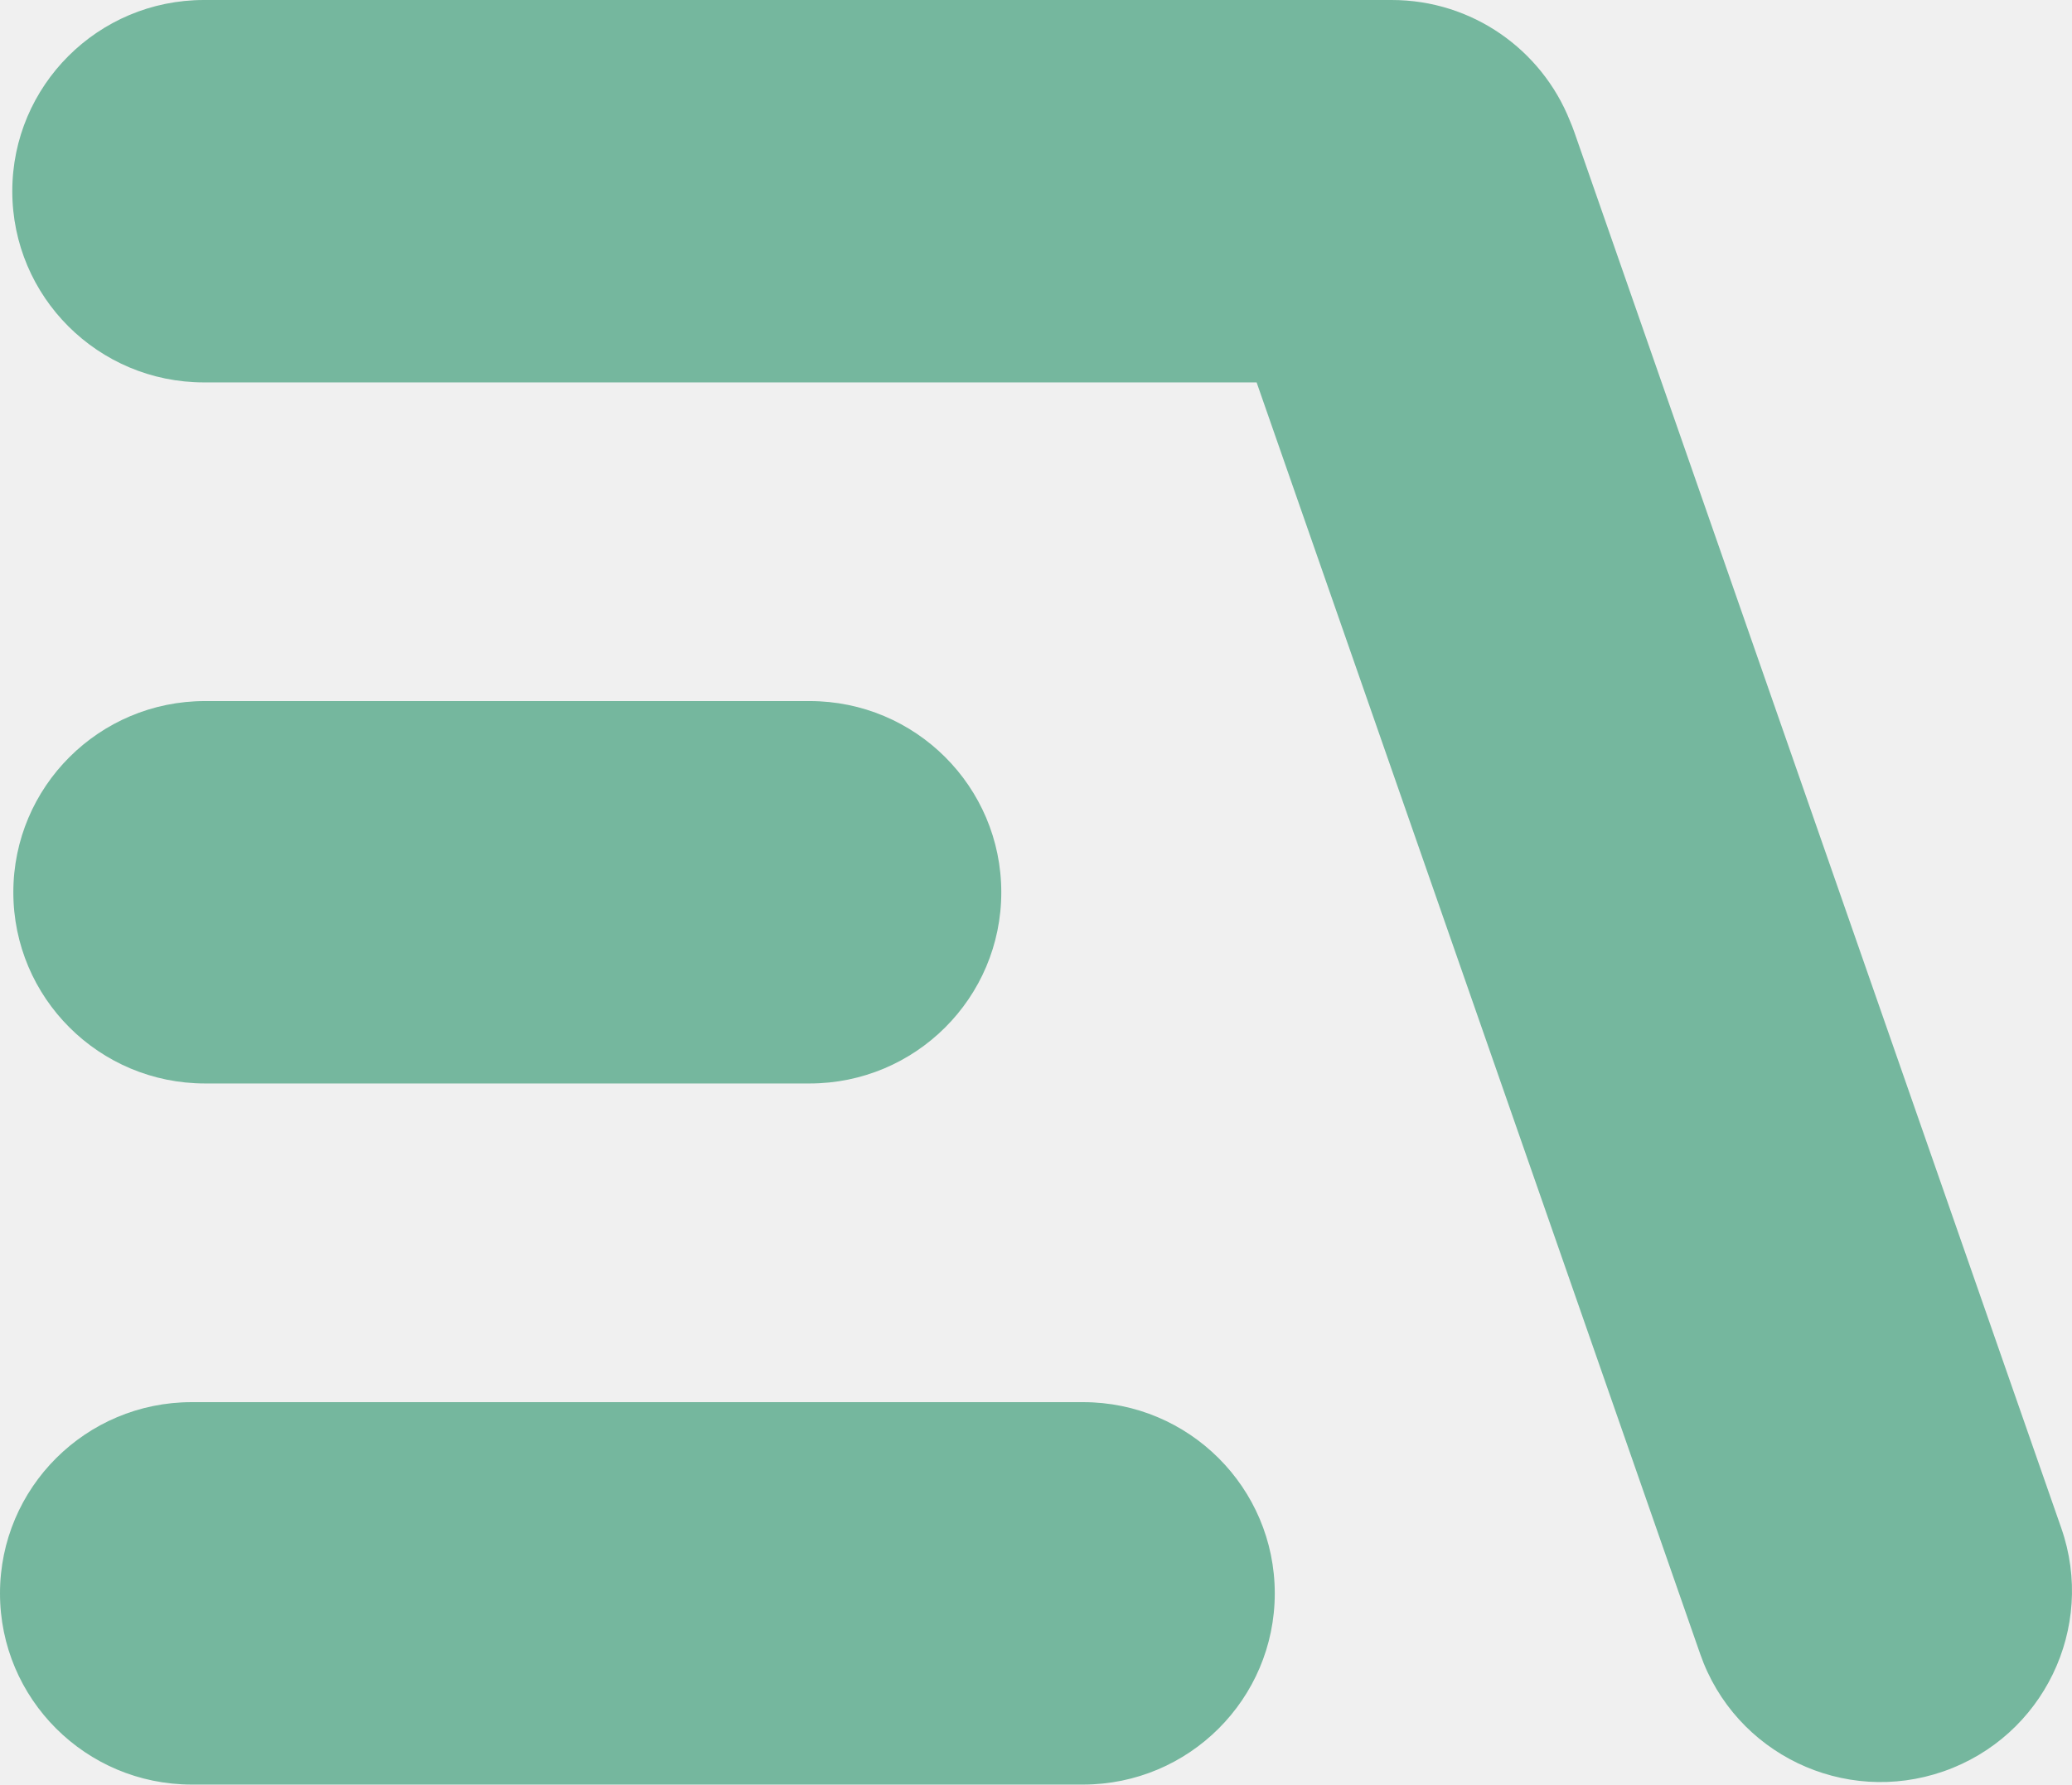
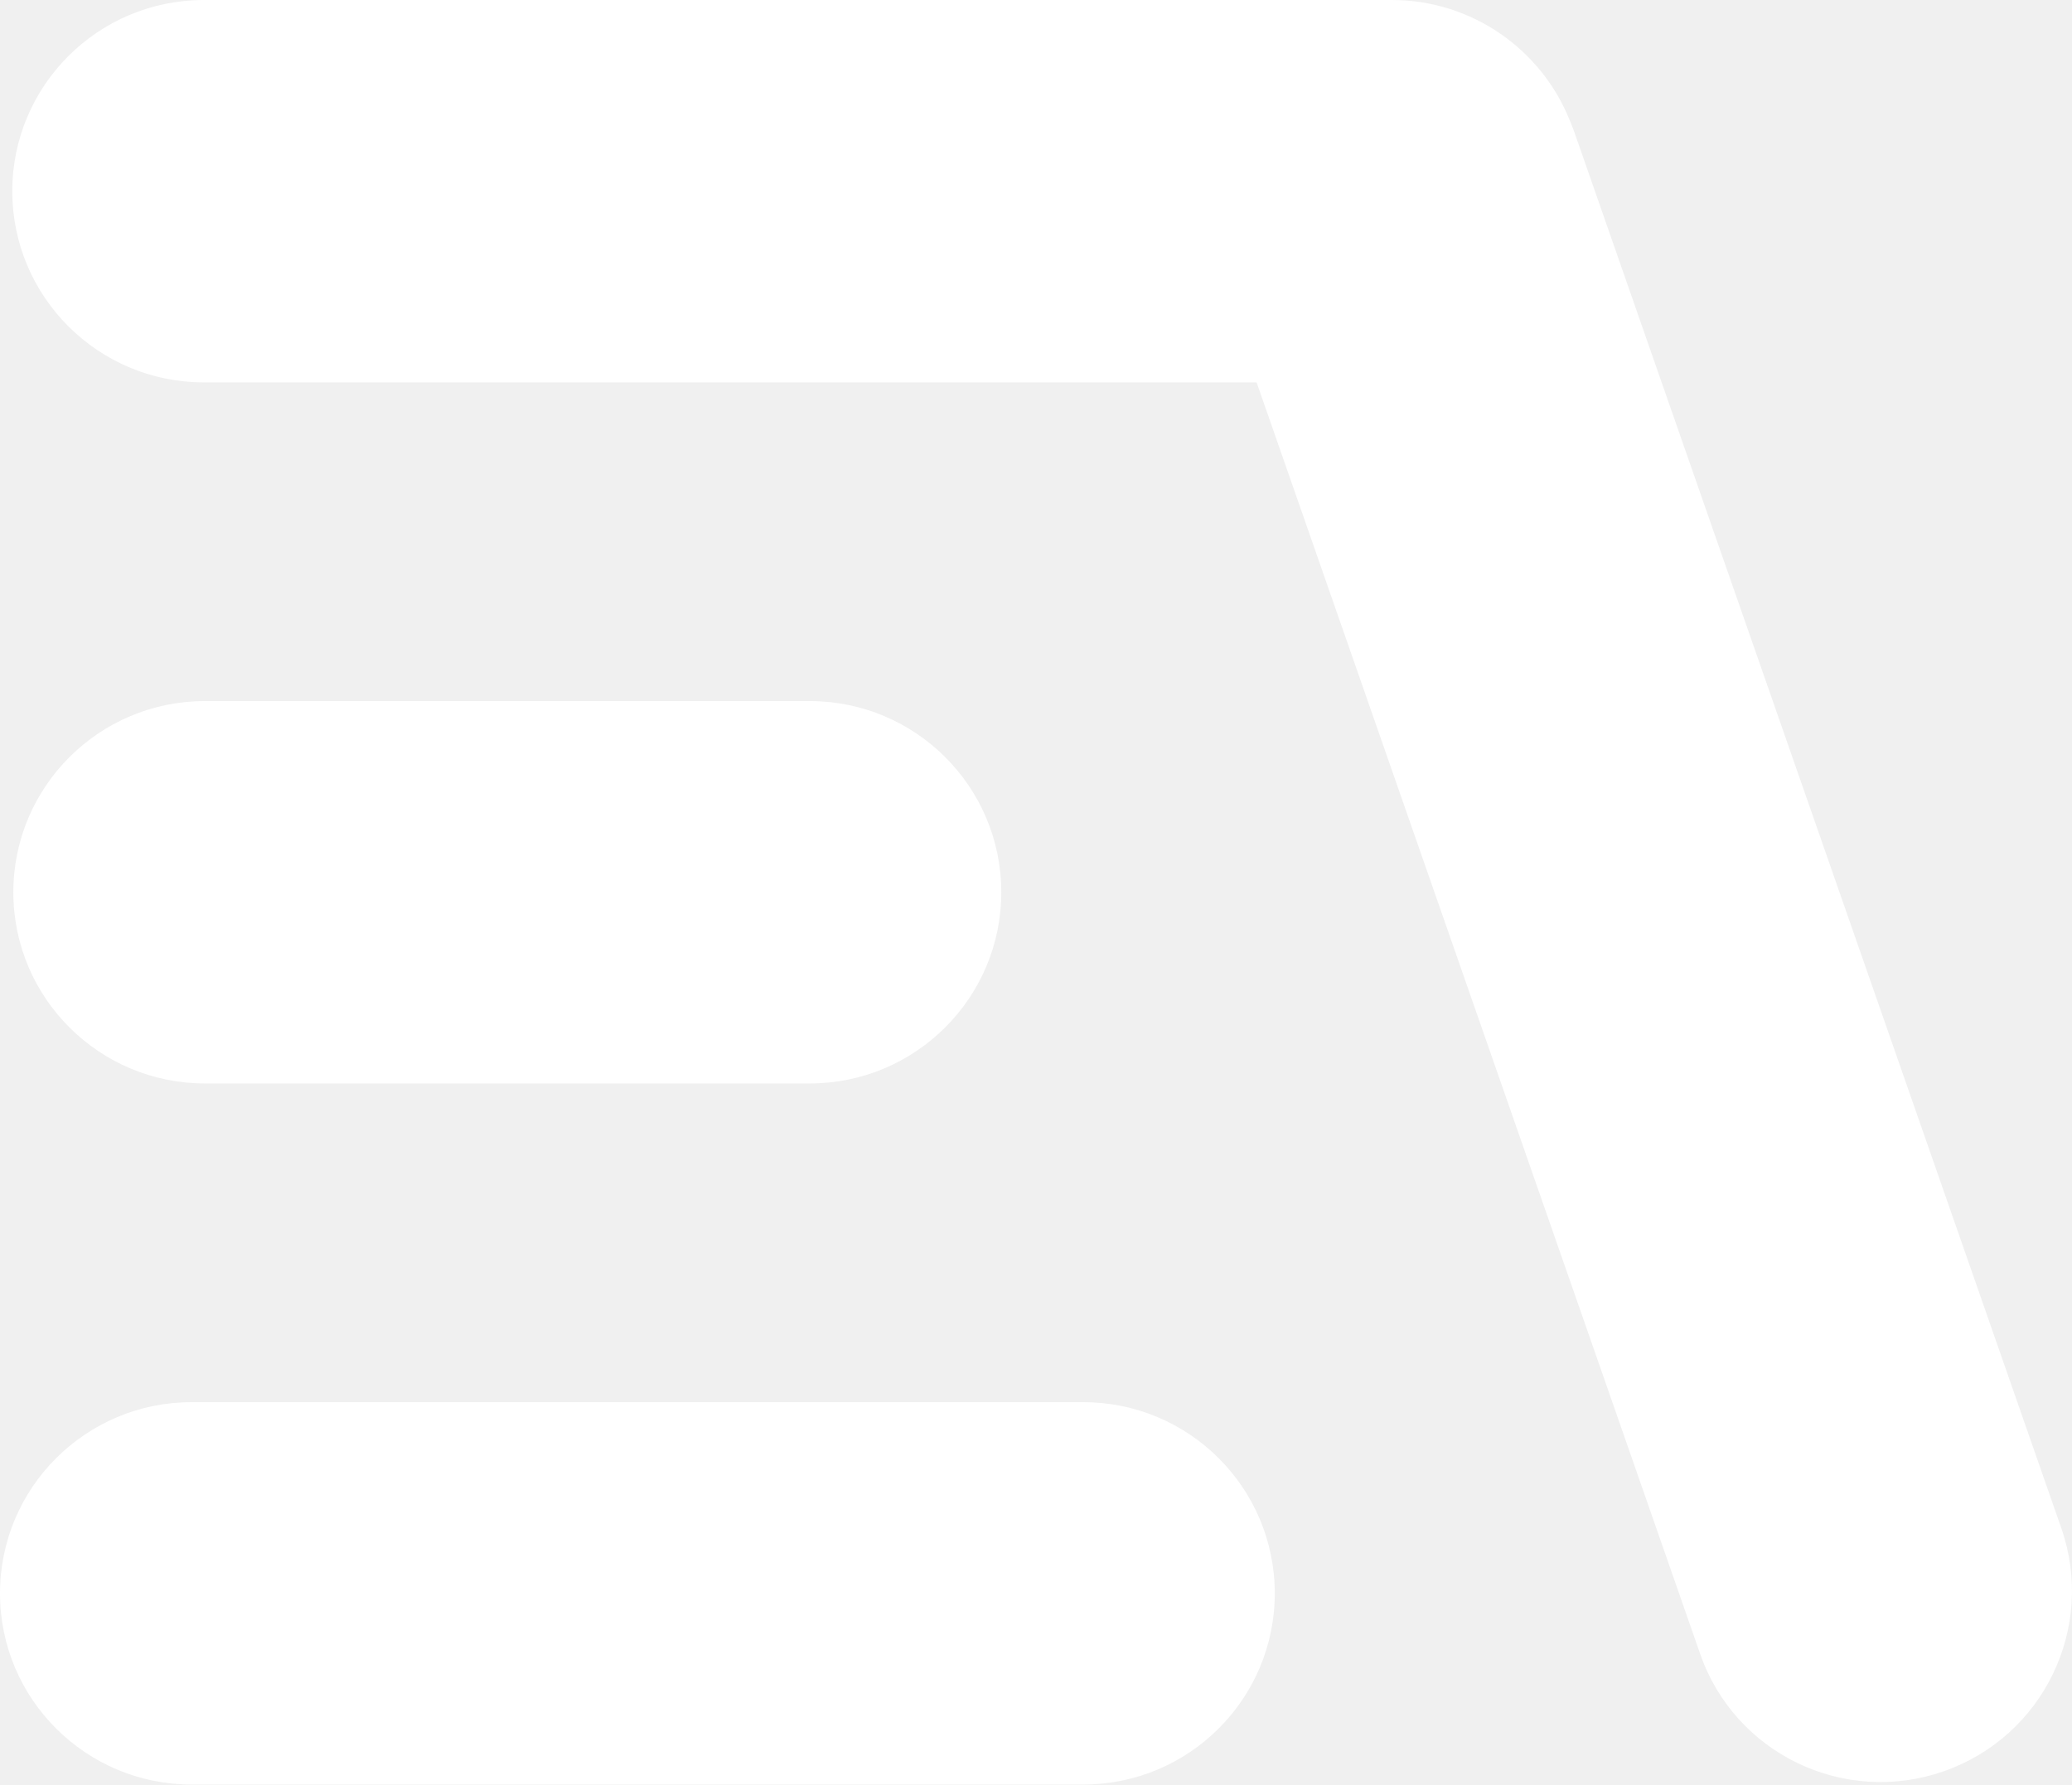
<svg xmlns="http://www.w3.org/2000/svg" width="101" height="87" viewBox="0 0 101 87" fill="none">
-   <path fill-rule="evenodd" clip-rule="evenodd" d="M61.254 18.643L82.878 80.64C84.57 85.492 89.882 88.05 94.742 86.355C99.603 84.659 102.171 79.352 100.479 74.501L76.754 6.477C76.682 6.271 76.604 6.069 76.519 5.872C75.145 2.431 71.775 0 67.836 0H9.943C4.783 0 0.599 4.173 0.599 9.321C0.599 14.47 4.783 18.643 9.943 18.643H61.254ZM62.139 77.679C62.139 72.531 57.956 68.357 52.795 68.357H9.344C4.184 68.357 0 72.531 0 77.679C0 82.827 4.184 87 9.344 87H52.795C57.956 87 62.139 82.827 62.139 77.679ZM39.464 34.178C44.625 34.178 48.808 38.352 48.808 43.5C48.808 48.648 44.625 52.821 39.464 52.821H9.995C4.834 52.821 0.65 48.648 0.65 43.5C0.65 38.352 4.834 34.178 9.995 34.178H39.464Z" fill="#75B79E" />
+   <path fill-rule="evenodd" clip-rule="evenodd" d="M61.254 18.643L82.878 80.64C84.57 85.492 89.882 88.05 94.742 86.355C99.603 84.659 102.171 79.352 100.479 74.501L76.754 6.477C76.682 6.271 76.604 6.069 76.519 5.872C75.145 2.431 71.775 0 67.836 0H9.943C4.783 0 0.599 4.173 0.599 9.321C0.599 14.47 4.783 18.643 9.943 18.643H61.254ZM62.139 77.679C62.139 72.531 57.956 68.357 52.795 68.357H9.344C4.184 68.357 0 72.531 0 77.679C0 82.827 4.184 87 9.344 87H52.795C57.956 87 62.139 82.827 62.139 77.679ZM39.464 34.178C44.625 34.178 48.808 38.352 48.808 43.5C48.808 48.648 44.625 52.821 39.464 52.821H9.995C4.834 52.821 0.65 48.648 0.65 43.5C0.65 38.352 4.834 34.178 9.995 34.178H39.464Z" fill="white" />
</svg>
